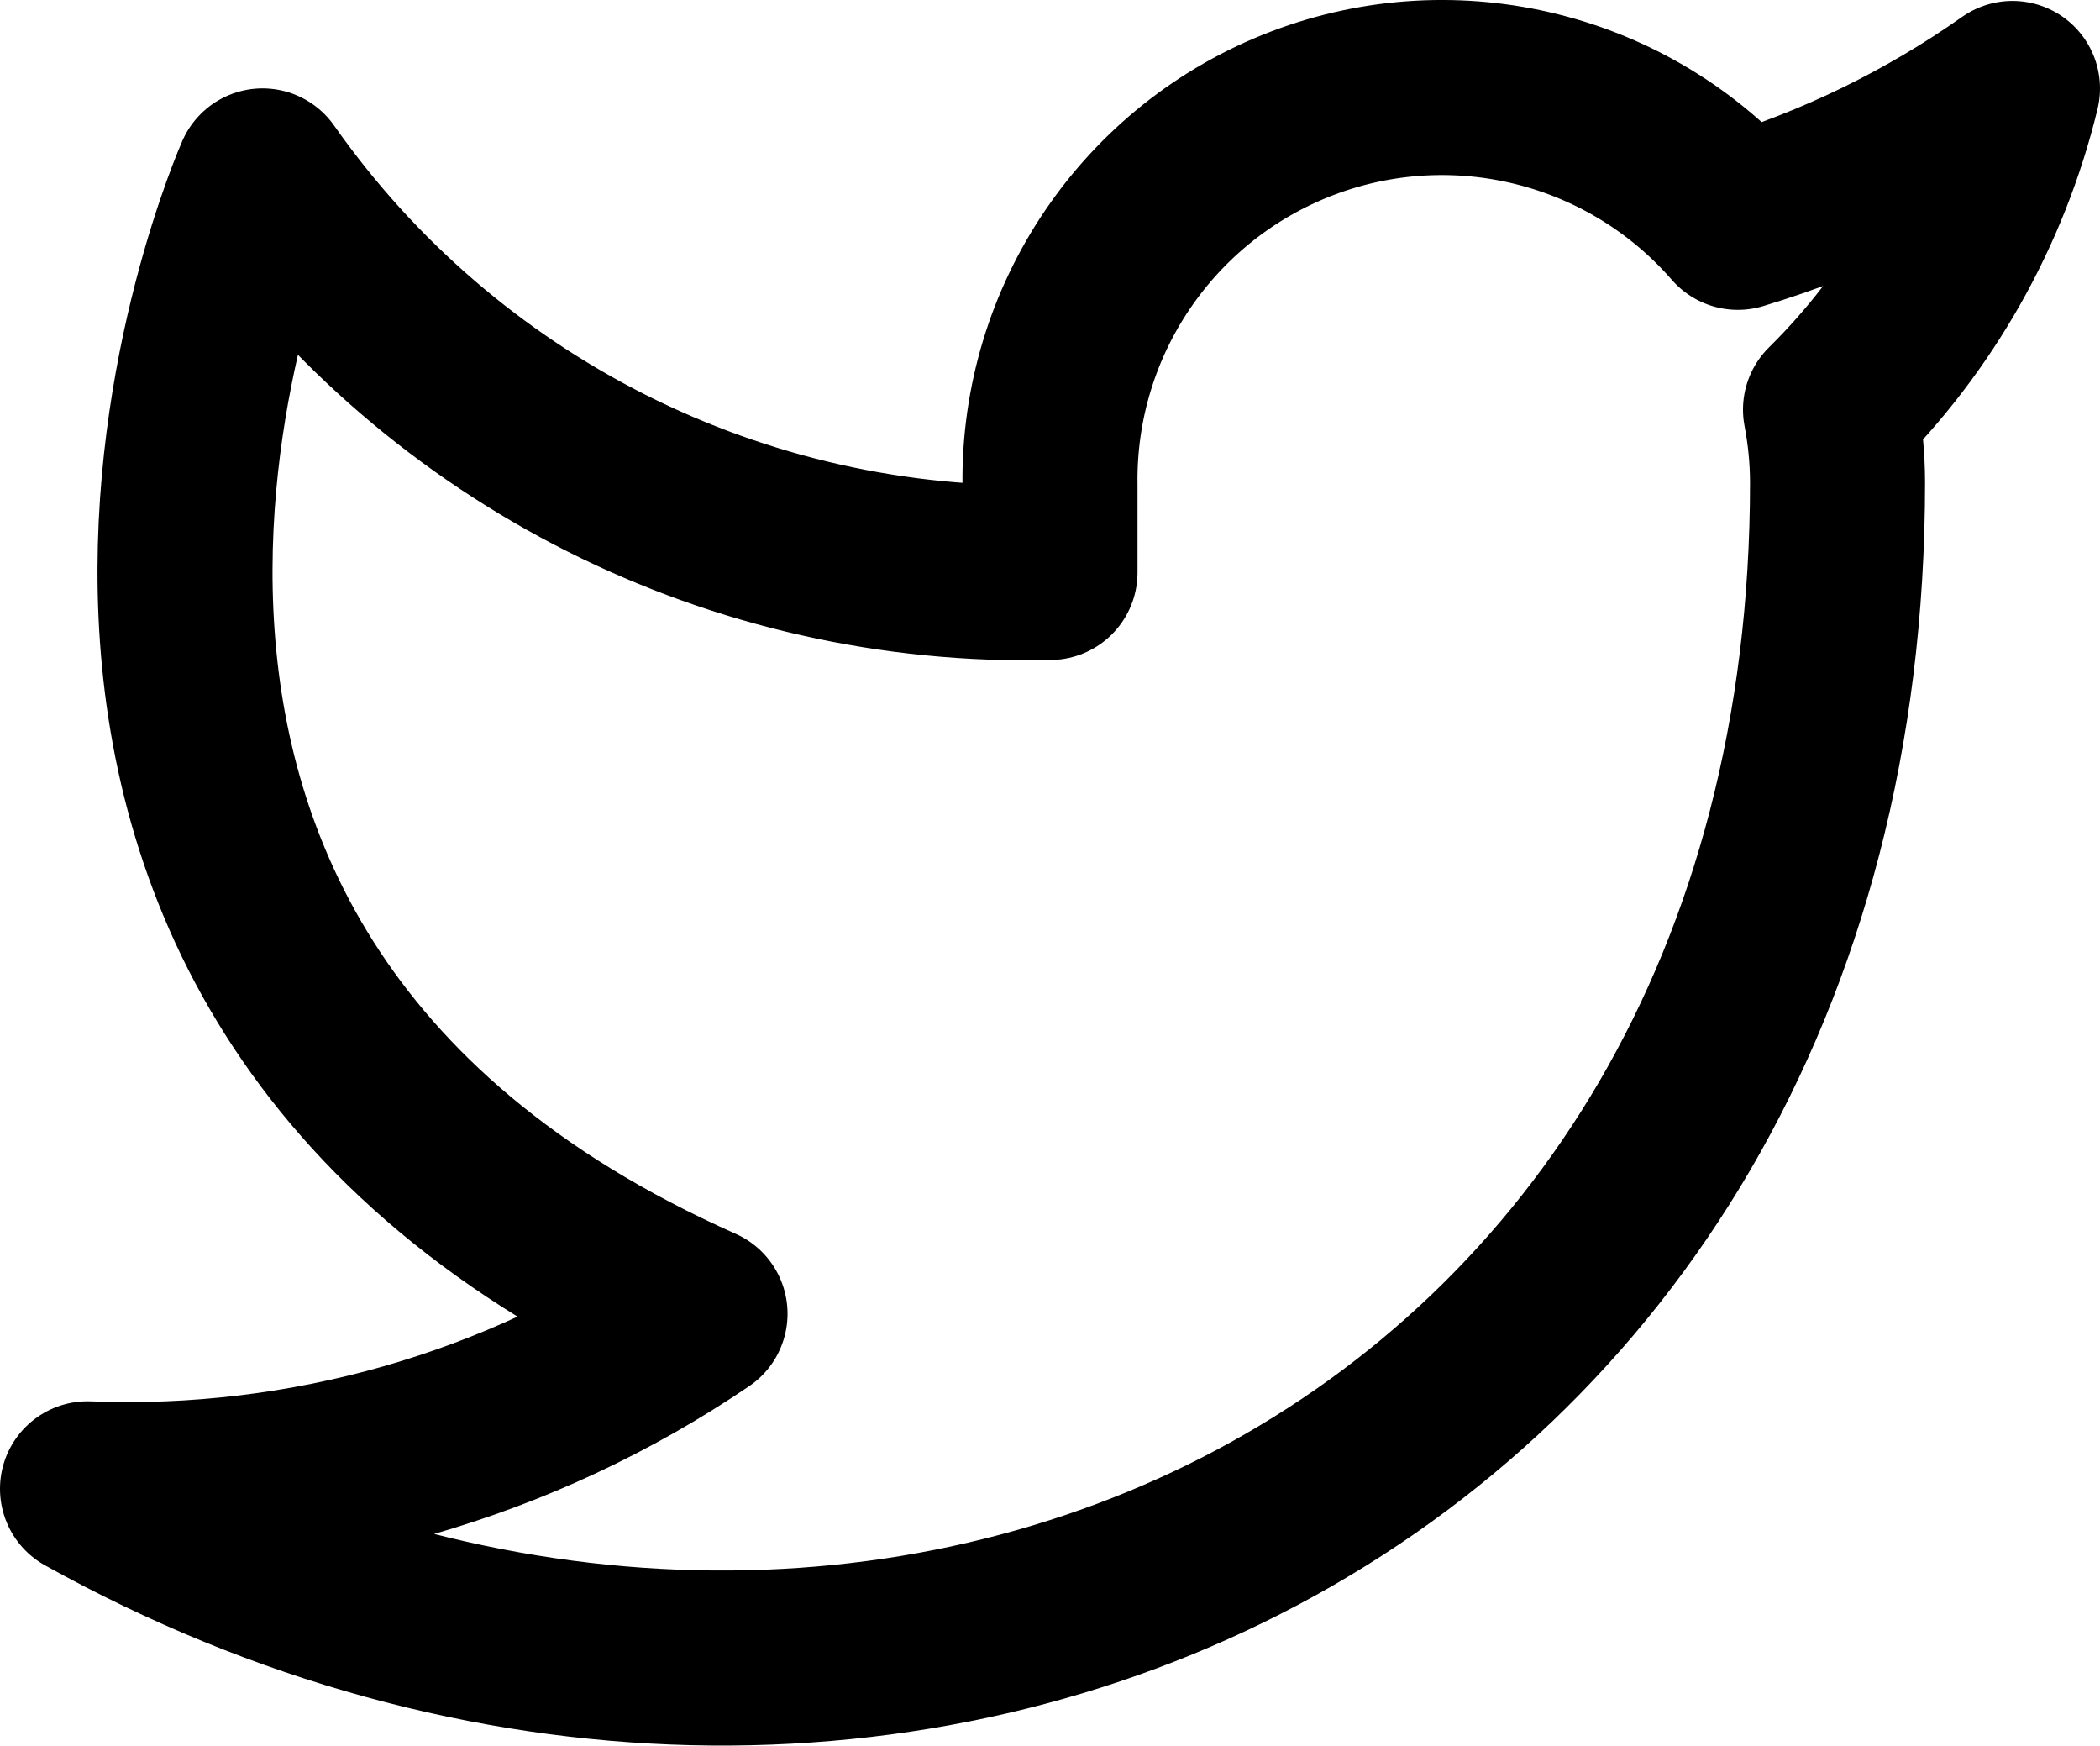
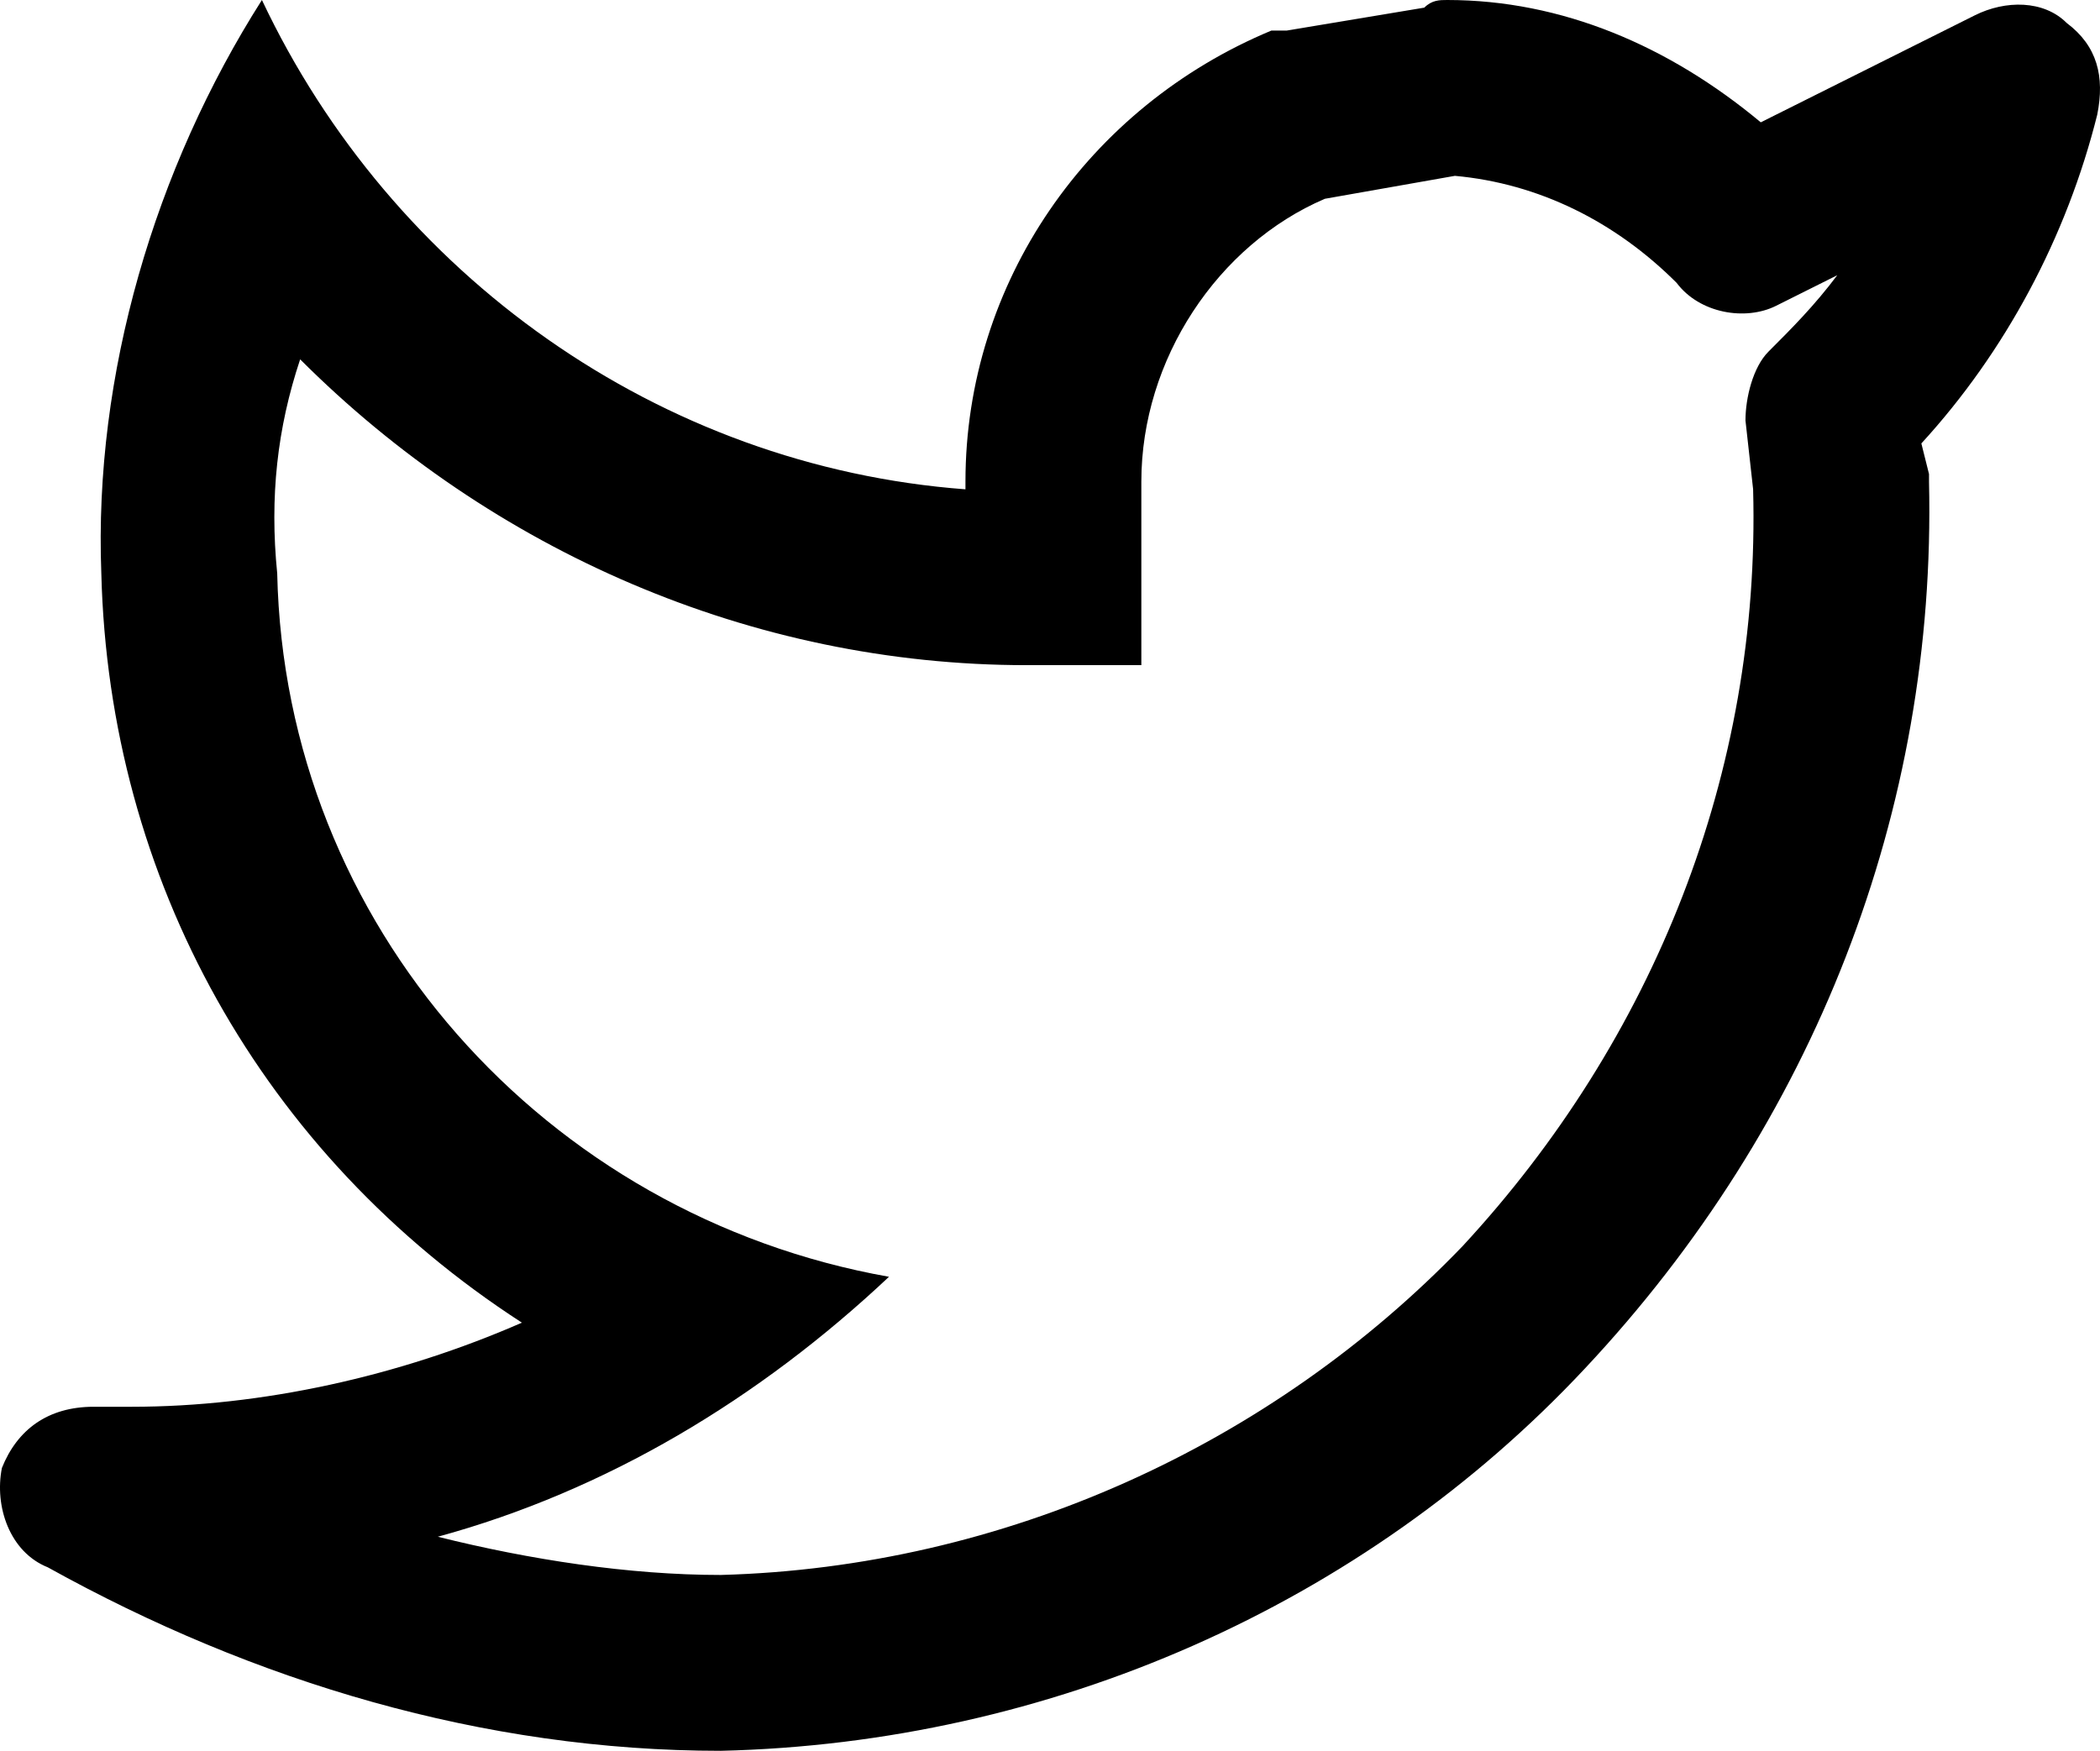
- <svg xmlns="http://www.w3.org/2000/svg" style="isolation:isolate" viewBox="580.791 710.737 27.476 22.833" width="27.476" height="22.833">
-   <path d=" M 607.122 711.894 C 606.026 712.667 604.812 713.258 603.528 713.645 C 602.115 712.021 599.839 711.452 597.829 712.219 C 595.818 712.987 594.5 714.928 594.529 717.08 L 594.529 718.225 C 590.443 718.33 586.575 716.384 584.226 713.038 C 584.226 713.038 579.646 723.342 589.95 727.921 C 587.592 729.522 584.783 730.324 581.936 730.211 C 592.239 735.935 604.833 730.211 604.833 717.045 C 604.832 716.726 604.801 716.408 604.741 716.095 C 605.91 714.943 606.734 713.488 607.122 711.894 Z " fill="none" vector-effect="non-scaling-stroke" stroke-width="2.29" stroke="rgb(0,0,0)" stroke-linejoin="round" stroke-linecap="round" stroke-miterlimit="4" />
+ <svg xmlns="http://www.w3.org/2000/svg" style="isolation:isolate" viewBox="580.775 710.7 27.461 22.9" width="27.461" height="22.9">
+   <path d=" M 586.5 730.8 C 587.7 731.1 589 731.3 590.2 731.3 C 593.9 731.2 597.4 729.6 599.9 727 C 602.4 724.3 603.8 720.8 603.7 717.1 L 603.6 716.2 C 603.6 715.9 603.7 715.5 603.9 715.3 C 604.2 715 604.5 714.7 604.8 714.3 L 604 714.7 C 603.6 714.9 603 714.8 602.7 714.4 C 601.9 713.6 600.9 713.1 599.8 713 L 598.1 713.3 C 596.7 713.9 595.7 715.4 595.7 717 L 595.7 717.1 L 595.7 719.4 L 594.2 719.4 C 594.2 719.4 594.2 719.4 594.2 719.4 C 590.6 719.4 587.2 717.9 584.7 715.4 C 584.4 716.3 584.3 717.2 584.4 718.2 C 584.5 722.8 587.9 726.6 592.4 727.4 C 590.7 729 588.7 730.2 586.5 730.8 Z  M 593.4 717.1 C 589.4 716.8 585.9 714.3 584.2 710.7 C 582.8 712.9 582 715.6 582.1 718.2 C 582.2 722.2 584.2 725.8 587.6 728 C 586 728.7 584.2 729.1 582.5 729.1 L 582 729.1 C 581.4 729.1 581 729.4 580.8 729.9 C 580.7 730.4 580.9 731 581.4 731.2 C 584.1 732.7 587.1 733.6 590.2 733.6 C 594.5 733.5 598.6 731.7 601.5 728.6 C 604.5 725.4 606.1 721.3 606 717 C 606 717 606 717 606 716.9 L 605.9 716.5 C 607 715.3 607.8 713.8 608.2 712.2 C 608.3 711.7 608.2 711.3 607.8 711 C 607.5 710.7 607 710.7 606.6 710.9 L 603.8 712.3 C 602.6 711.3 601.2 710.7 599.7 710.7 C 599.6 710.7 599.5 710.7 599.4 710.8 L 597.6 711.1 C 597.6 711.1 597.5 711.1 597.4 711.1 C 595 712.1 593.4 714.4 593.4 717 C 593.4 717 593.4 717 593.4 717 L 593.4 717.1 Z " fill-rule="evenodd" fill="rgb(0,0,0)" />
</svg>
